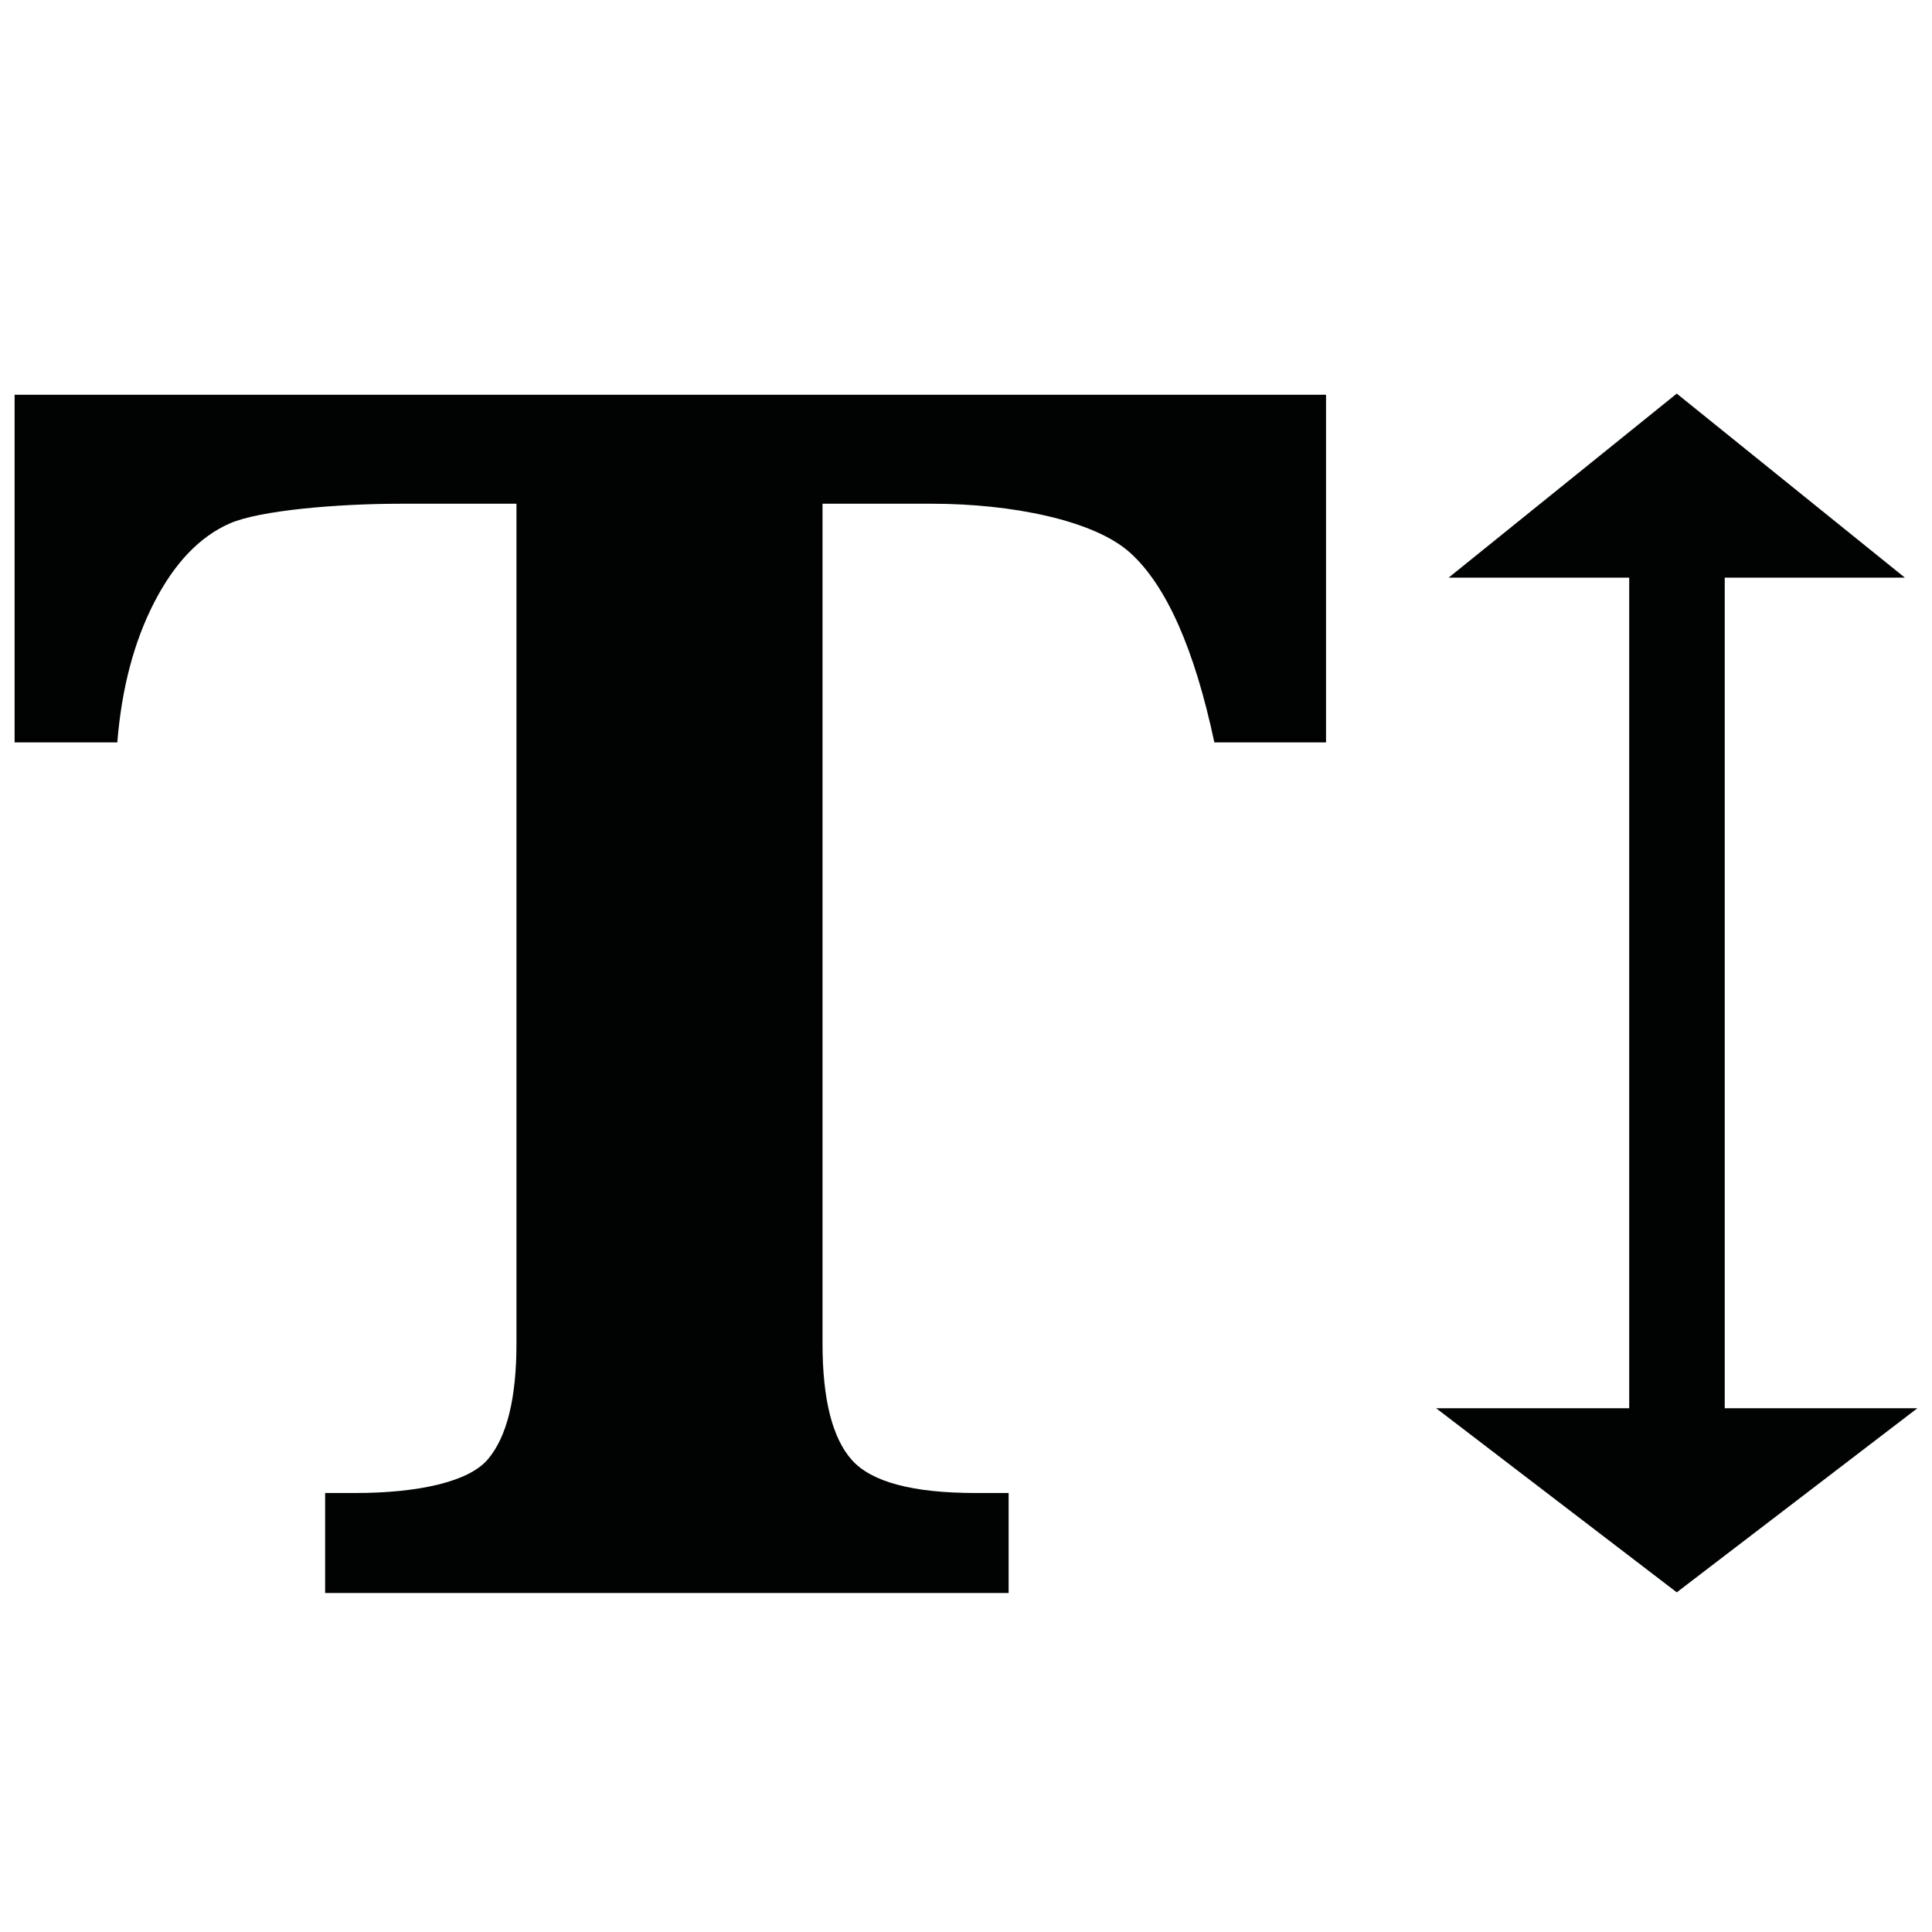
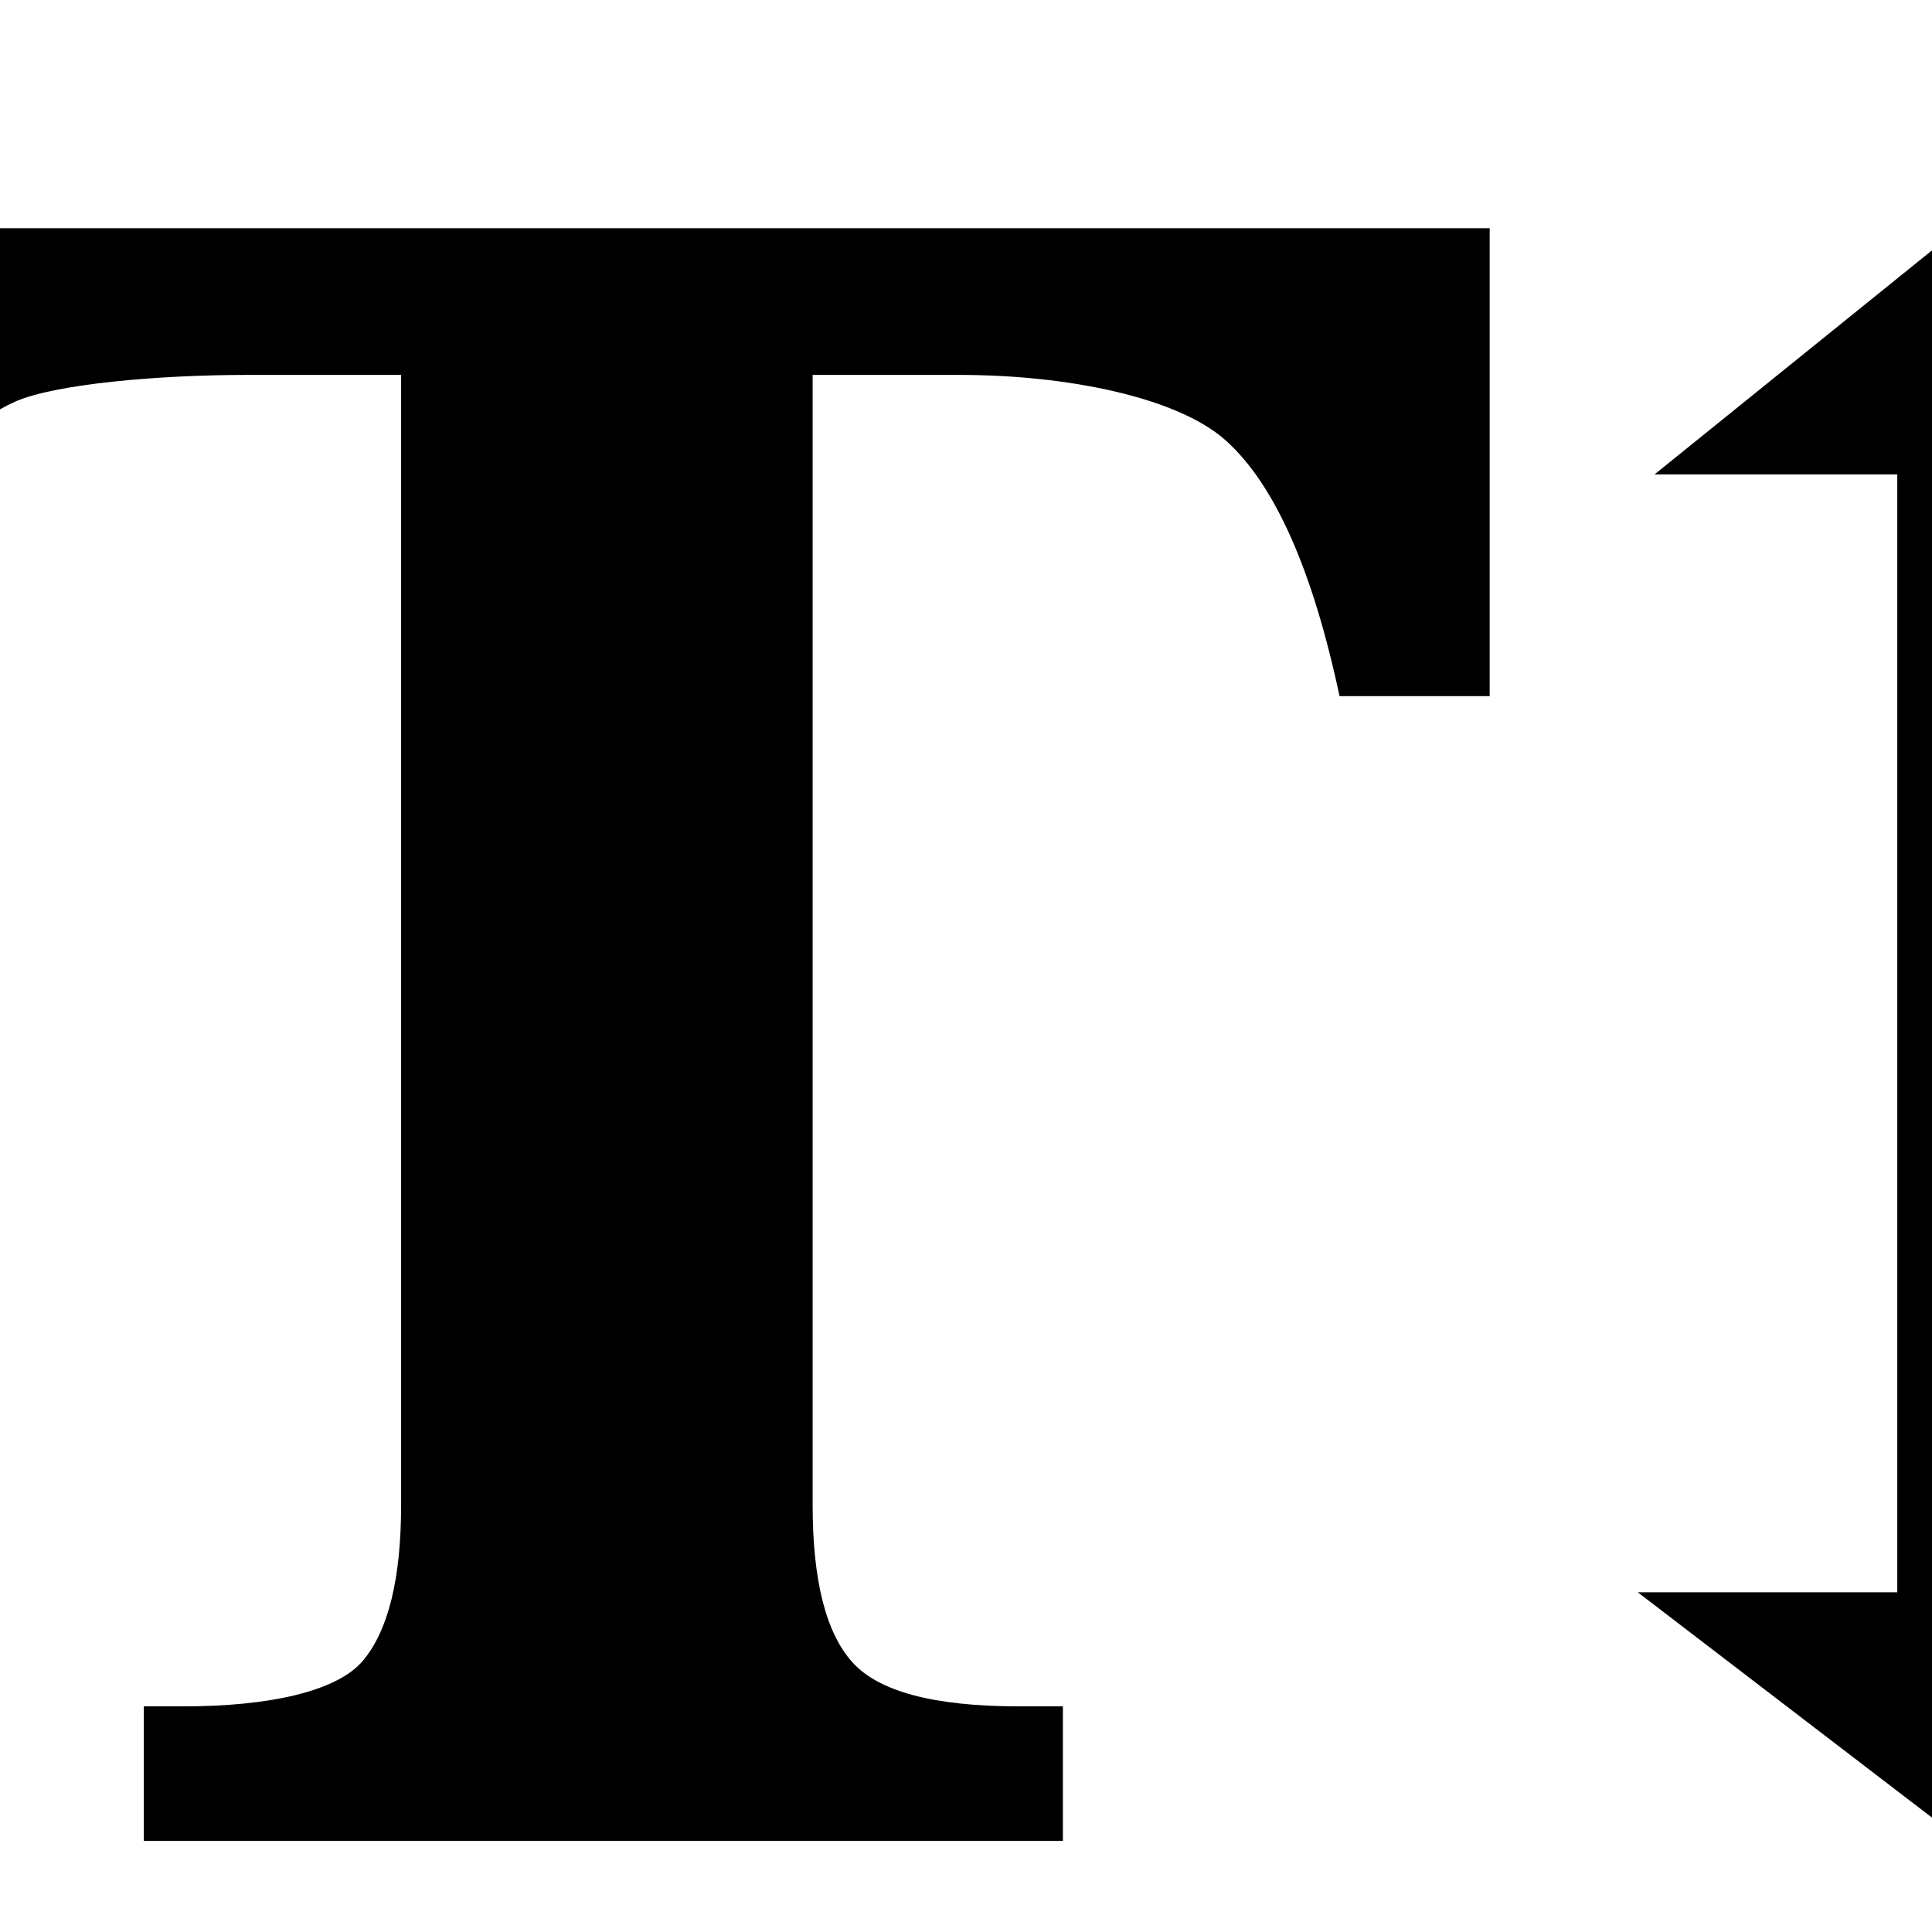
- <svg xmlns="http://www.w3.org/2000/svg" version="1.1" id="Layer_1" x="0px" y="0px" width="1024px" height="1024px" viewBox="0 0 1024 1024" enable-background="new 0 0 1024 1024" xml:space="preserve">
-   <g>
-     <g>
-       <path fill="#010202" d="M7.743,393.488H62.17c2.31-28.643,8.839-53.383,19.581-74.231c10.735-20.841,24.039-34.766,39.903-41.769    c15.861-6.995,57.11-10.5,90.816-10.5h61.268v445.094c0,28.961-5.04,49.407-15.12,61.341    c-10.083,11.937-36.73,17.903-70.437,17.903h-15.858v52.988h362.271v-52.988h-17.348c-33.384,0-55.272-5.802-65.677-17.427    c-10.41-11.613-15.616-32.222-15.616-61.817V266.986h57.993c41.968,0,85.913,8.675,105.082,26.014    c19.161,17.352,34.032,50.84,44.61,100.487h59.186V209.224H7.743V393.488z M914.144,746.39V306.152h95.469l-120.896-97.536    l-120.898,97.536h95.696V746.39H761.177l127.541,97.581l127.539-97.581H914.144z" />
-     </g>
-   </g>
+ <svg xmlns="http://www.w3.org/2000/svg" preserveAspectRatio="xMidYMid" width="1024" height="1024" viewBox="0 0 1024 1024">
+   <defs>
+     <style>
+       .cls-1 {
+         fill: #000;
+         fill-rule: evenodd;
+       }
+     </style>
+   </defs>
+   <path d="M1073.727,843.931 L1211.024,843.931 L1039.529,975.262 L868.030,843.931 L1005.602,843.931 L1005.602,251.428 L876.962,251.428 L1039.529,120.159 L1202.092,251.428 L1073.727,251.428 L1073.727,843.931 ZM649.994,233.729 C624.218,210.392 565.126,198.716 508.696,198.716 L430.715,198.716 L430.715,797.755 C430.715,837.588 437.714,865.323 451.712,880.954 C465.705,896.596 495.137,904.404 540.026,904.404 L563.354,904.404 L563.354,975.720 L76.224,975.720 L76.224,904.404 L97.552,904.404 C142.875,904.404 178.706,896.374 192.265,880.311 C205.816,864.251 212.595,836.734 212.595,797.755 L212.595,198.716 L130.211,198.716 C84.888,198.716 29.423,203.434 8.095,212.849 C-13.237,222.275 -31.128,241.017 -45.565,269.065 C-60.005,297.124 -68.785,330.421 -71.891,368.971 L-145.075,368.971 L-145.075,120.977 L789.565,120.977 L789.565,368.971 L709.981,368.971 C695.755,302.152 675.761,257.081 649.994,233.729 Z" class="cls-1" />
</svg>
